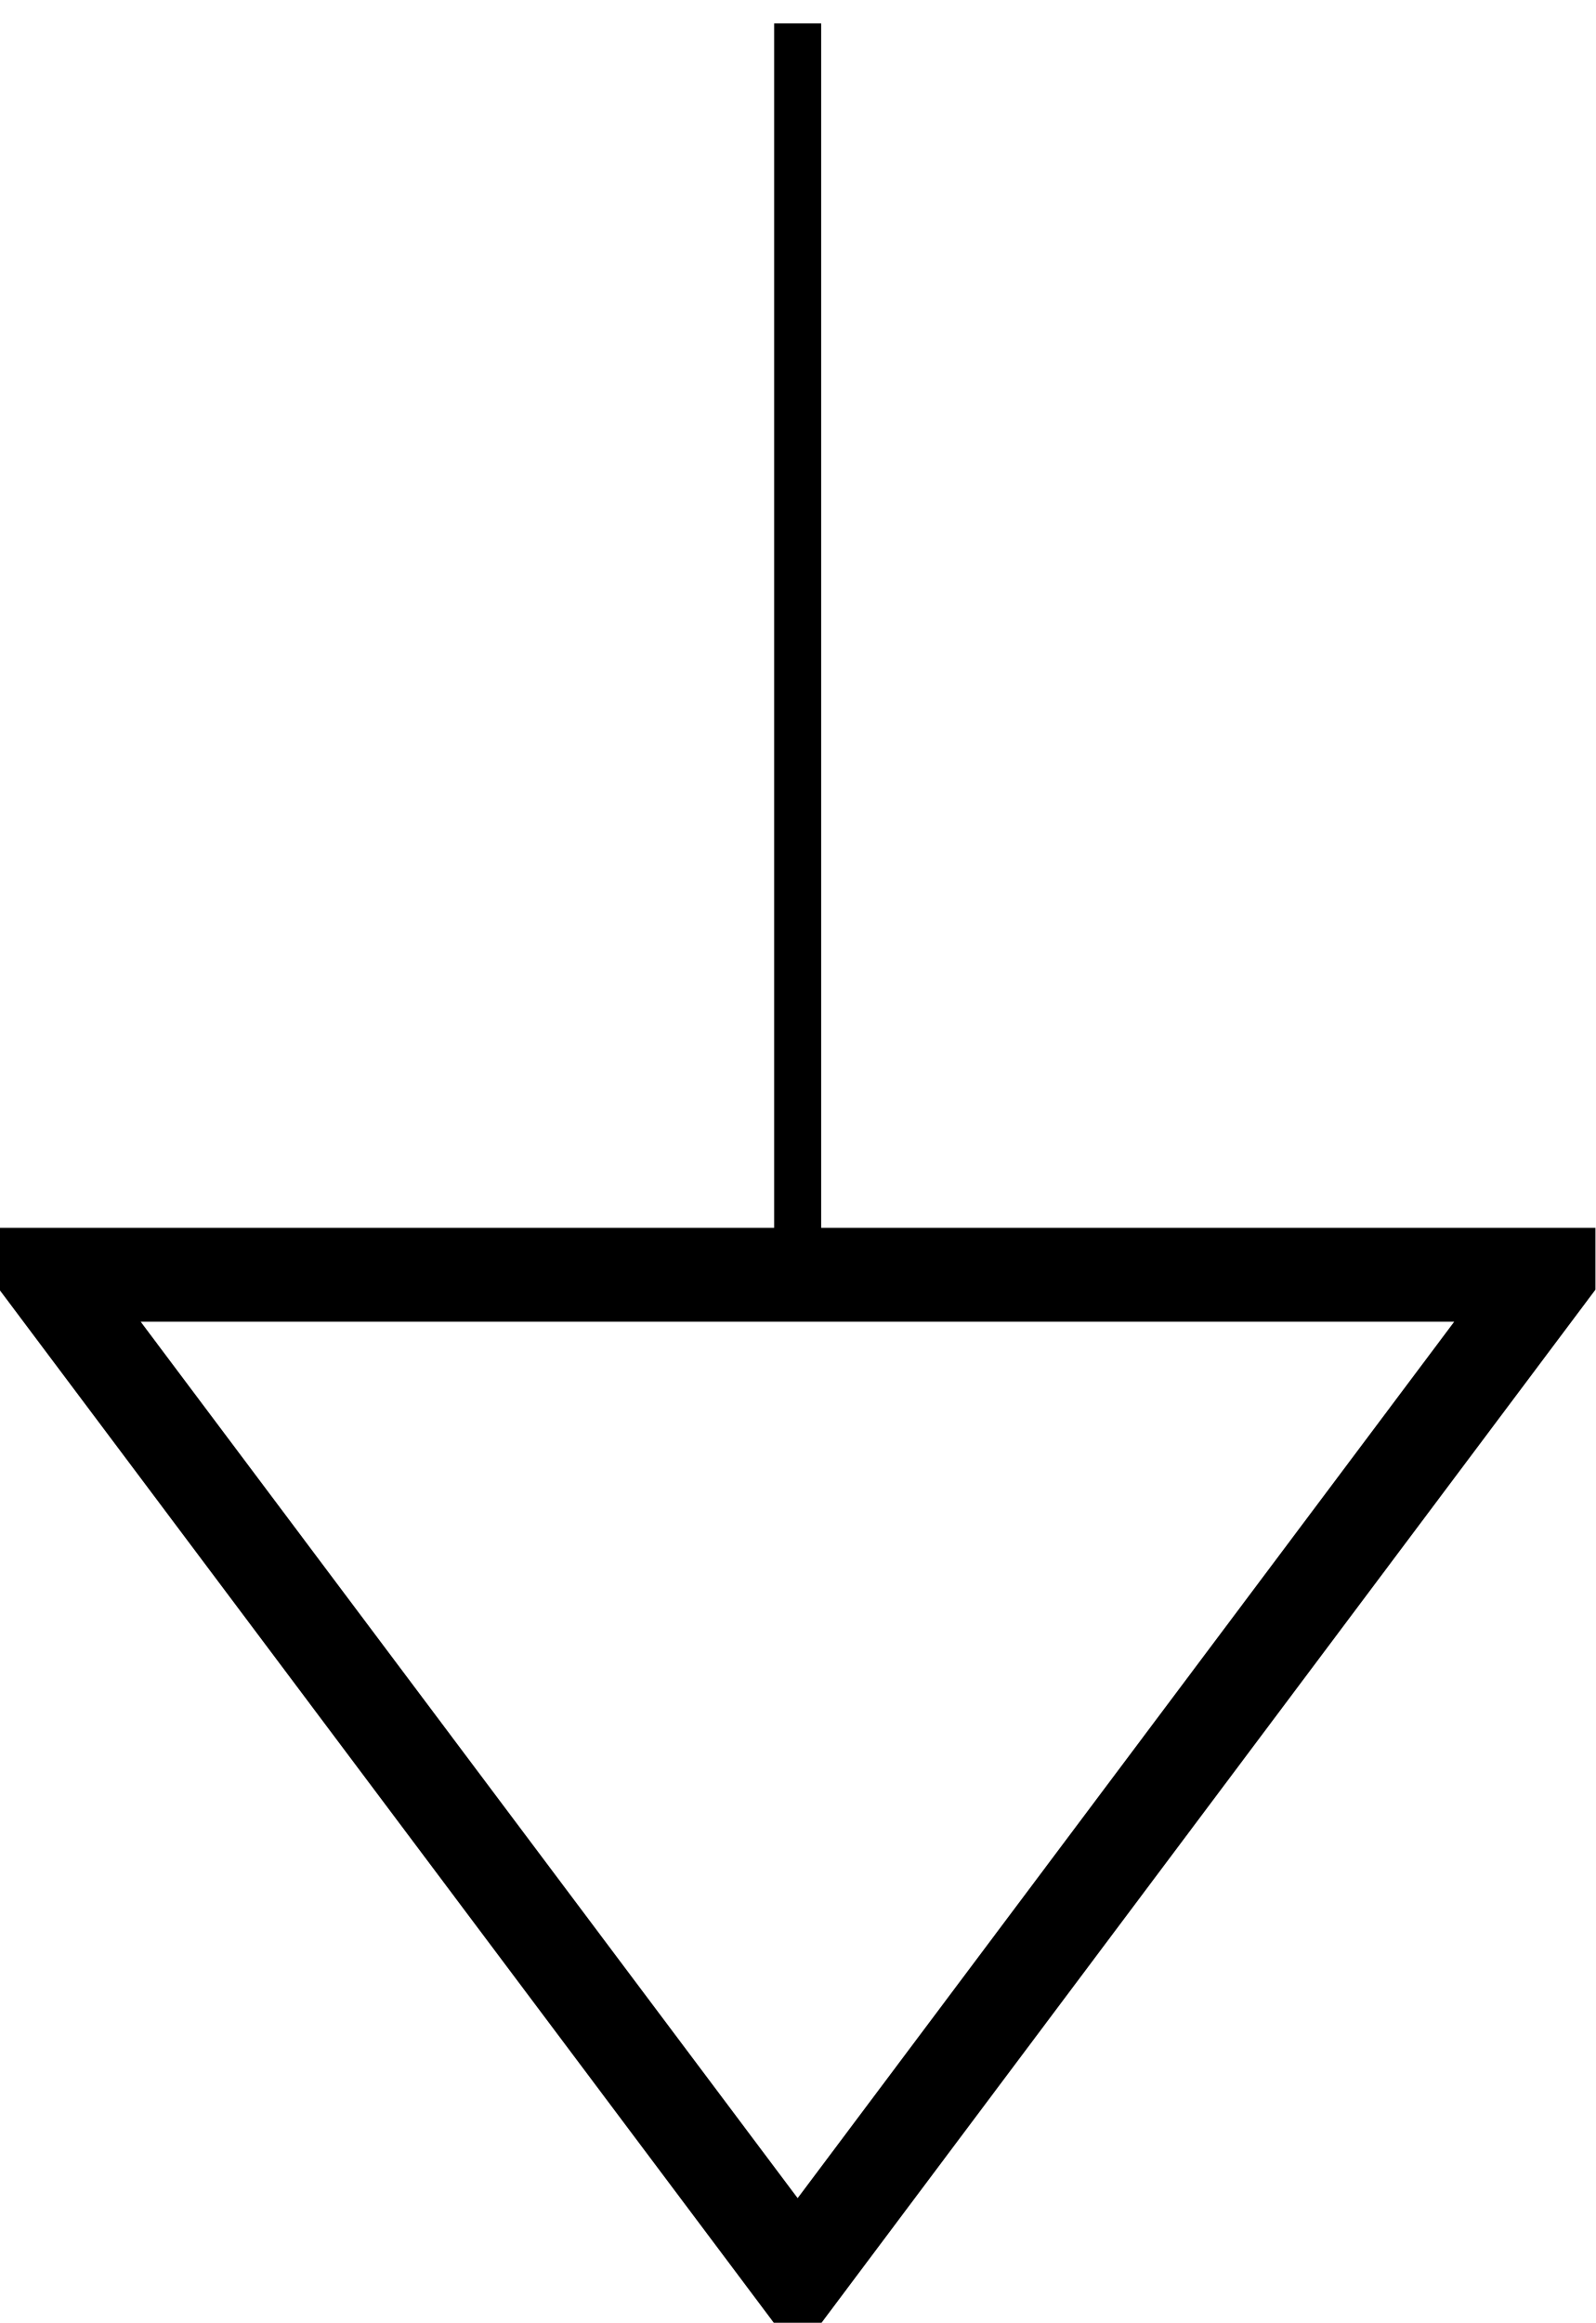
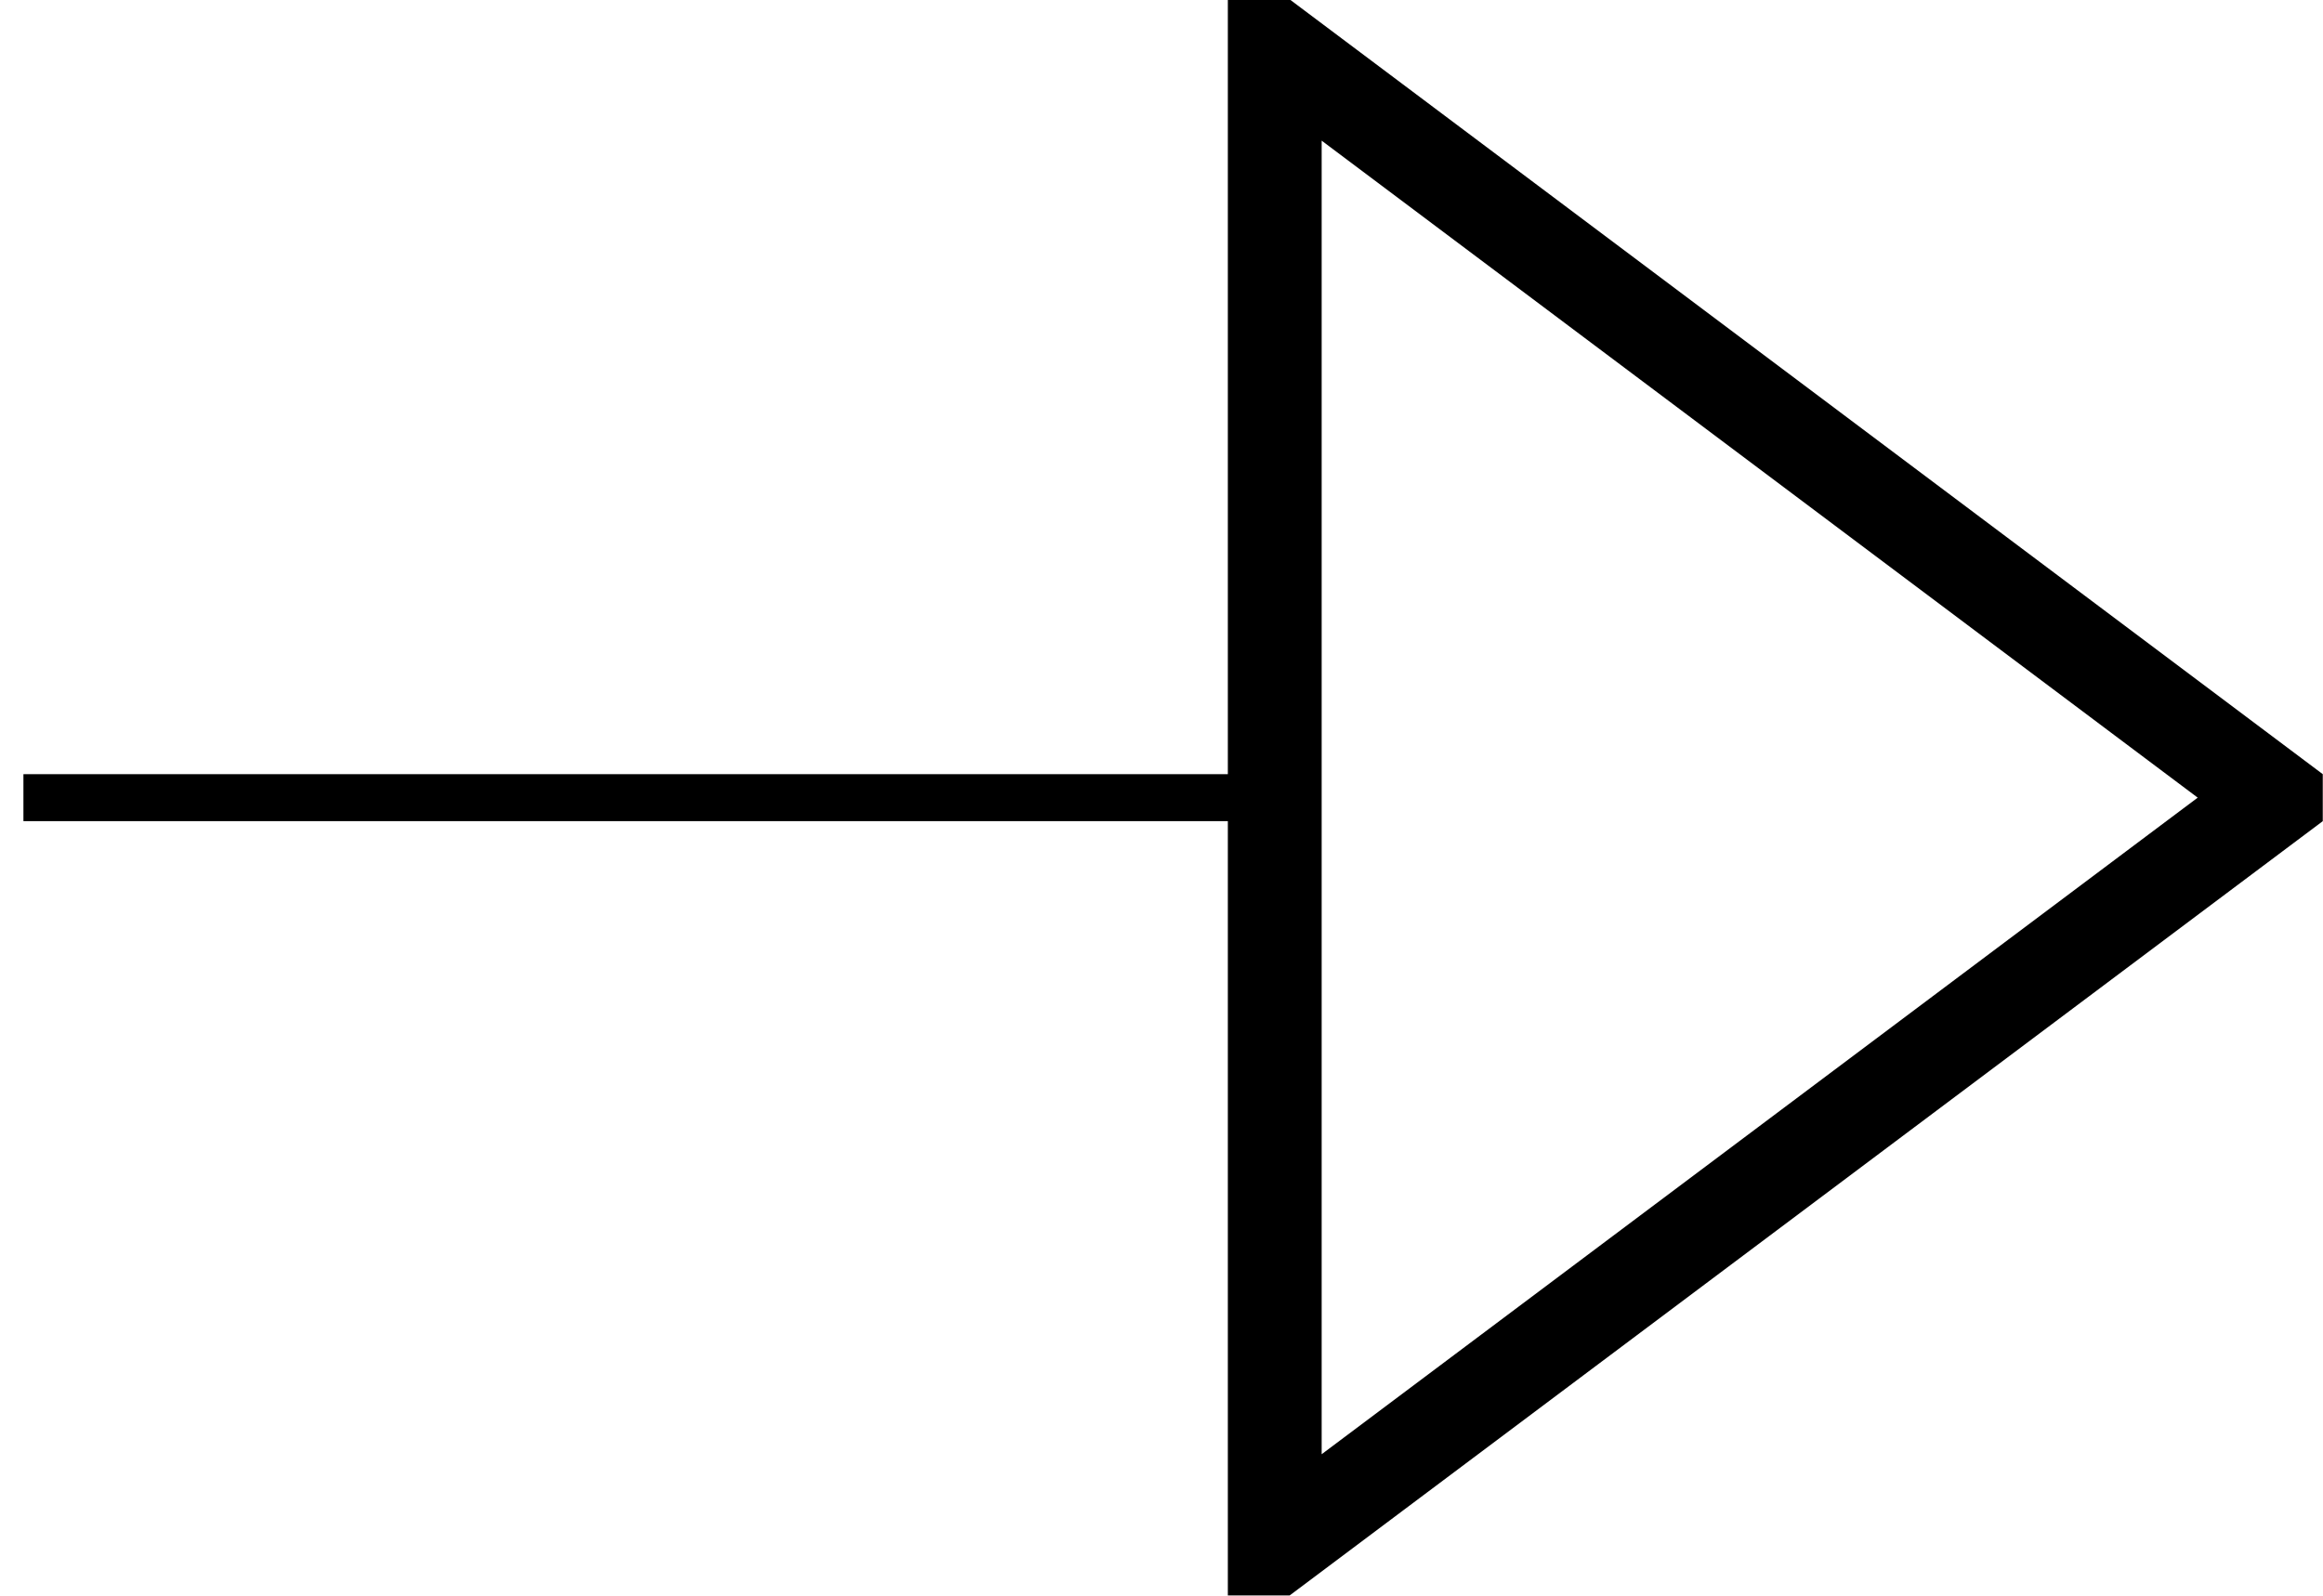
- <svg xmlns="http://www.w3.org/2000/svg" width="13.553pt" height="19.732pt" viewBox="0 0 13.553 19.732" version="1.1">
+ <svg xmlns="http://www.w3.org/2000/svg" width="19.732pt" height="13.553pt" viewBox="0 0 19.732 13.553" version="1.1">
  <defs>
    <clipPath id="clip1">
-       <path d="M 0 0 L 13.555 0 L 13.555 19.73 L 0 19.73 Z M 0 0 " />
+       <path d="M 0 0 L 19.73 0 L 19.73 13.555 L 0 13.555 Z M 0 0 " />
    </clipPath>
  </defs>
  <g id="surface1">
-     <path style="fill:none;stroke-width:0.399;stroke-linecap:butt;stroke-linejoin:miter;stroke:rgb(0%,0%,0%);stroke-opacity:1;stroke-miterlimit:10;" d="M 0.001 0.001 L 0.001 0.001 " transform="matrix(1,0,0,-1,6.776,0.2)" />
-     <path style="fill:none;stroke-width:0.399;stroke-linecap:butt;stroke-linejoin:miter;stroke:rgb(0%,0%,0%);stroke-opacity:1;stroke-miterlimit:10;" d="M 0.001 0.001 L 0.001 -10.628 " transform="matrix(1,0,0,-1,6.776,0.2)" />
+     <path style="fill:none;stroke-width:0.399;stroke-linecap:butt;stroke-linejoin:miter;stroke:rgb(0%,0%,0%);stroke-opacity:1;stroke-miterlimit:10;" d="M 0 -0.001 L 0 -0.001 " transform="matrix(1,0,0,-1,0.199,6.776)" />
+     <path style="fill:none;stroke-width:0.399;stroke-linecap:butt;stroke-linejoin:miter;stroke:rgb(0%,0%,0%);stroke-opacity:1;stroke-miterlimit:10;" d="M 0 -0.001 L 10.629 -0.001 " transform="matrix(1,0,0,-1,0.199,6.776)" />
    <g clip-path="url(#clip1)" clip-rule="nonzero">
-       <path style="fill:none;stroke-width:0.797;stroke-linecap:butt;stroke-linejoin:miter;stroke:rgb(0%,0%,0%);stroke-opacity:1;stroke-miterlimit:10;" d="M -6.378 -10.628 L 6.376 -10.628 L 0.001 -19.136 Z M -6.378 -10.628 " transform="matrix(1,0,0,-1,6.776,0.2)" />
+       <path style="fill:none;stroke-width:0.797;stroke-linecap:butt;stroke-linejoin:miter;stroke:rgb(0%,0%,0%);stroke-opacity:1;stroke-miterlimit:10;" d="M 10.629 -6.376 L 10.629 6.378 L 19.133 -0.001 Z M 10.629 -6.376 " transform="matrix(1,0,0,-1,0.199,6.776)" />
    </g>
  </g>
</svg>
